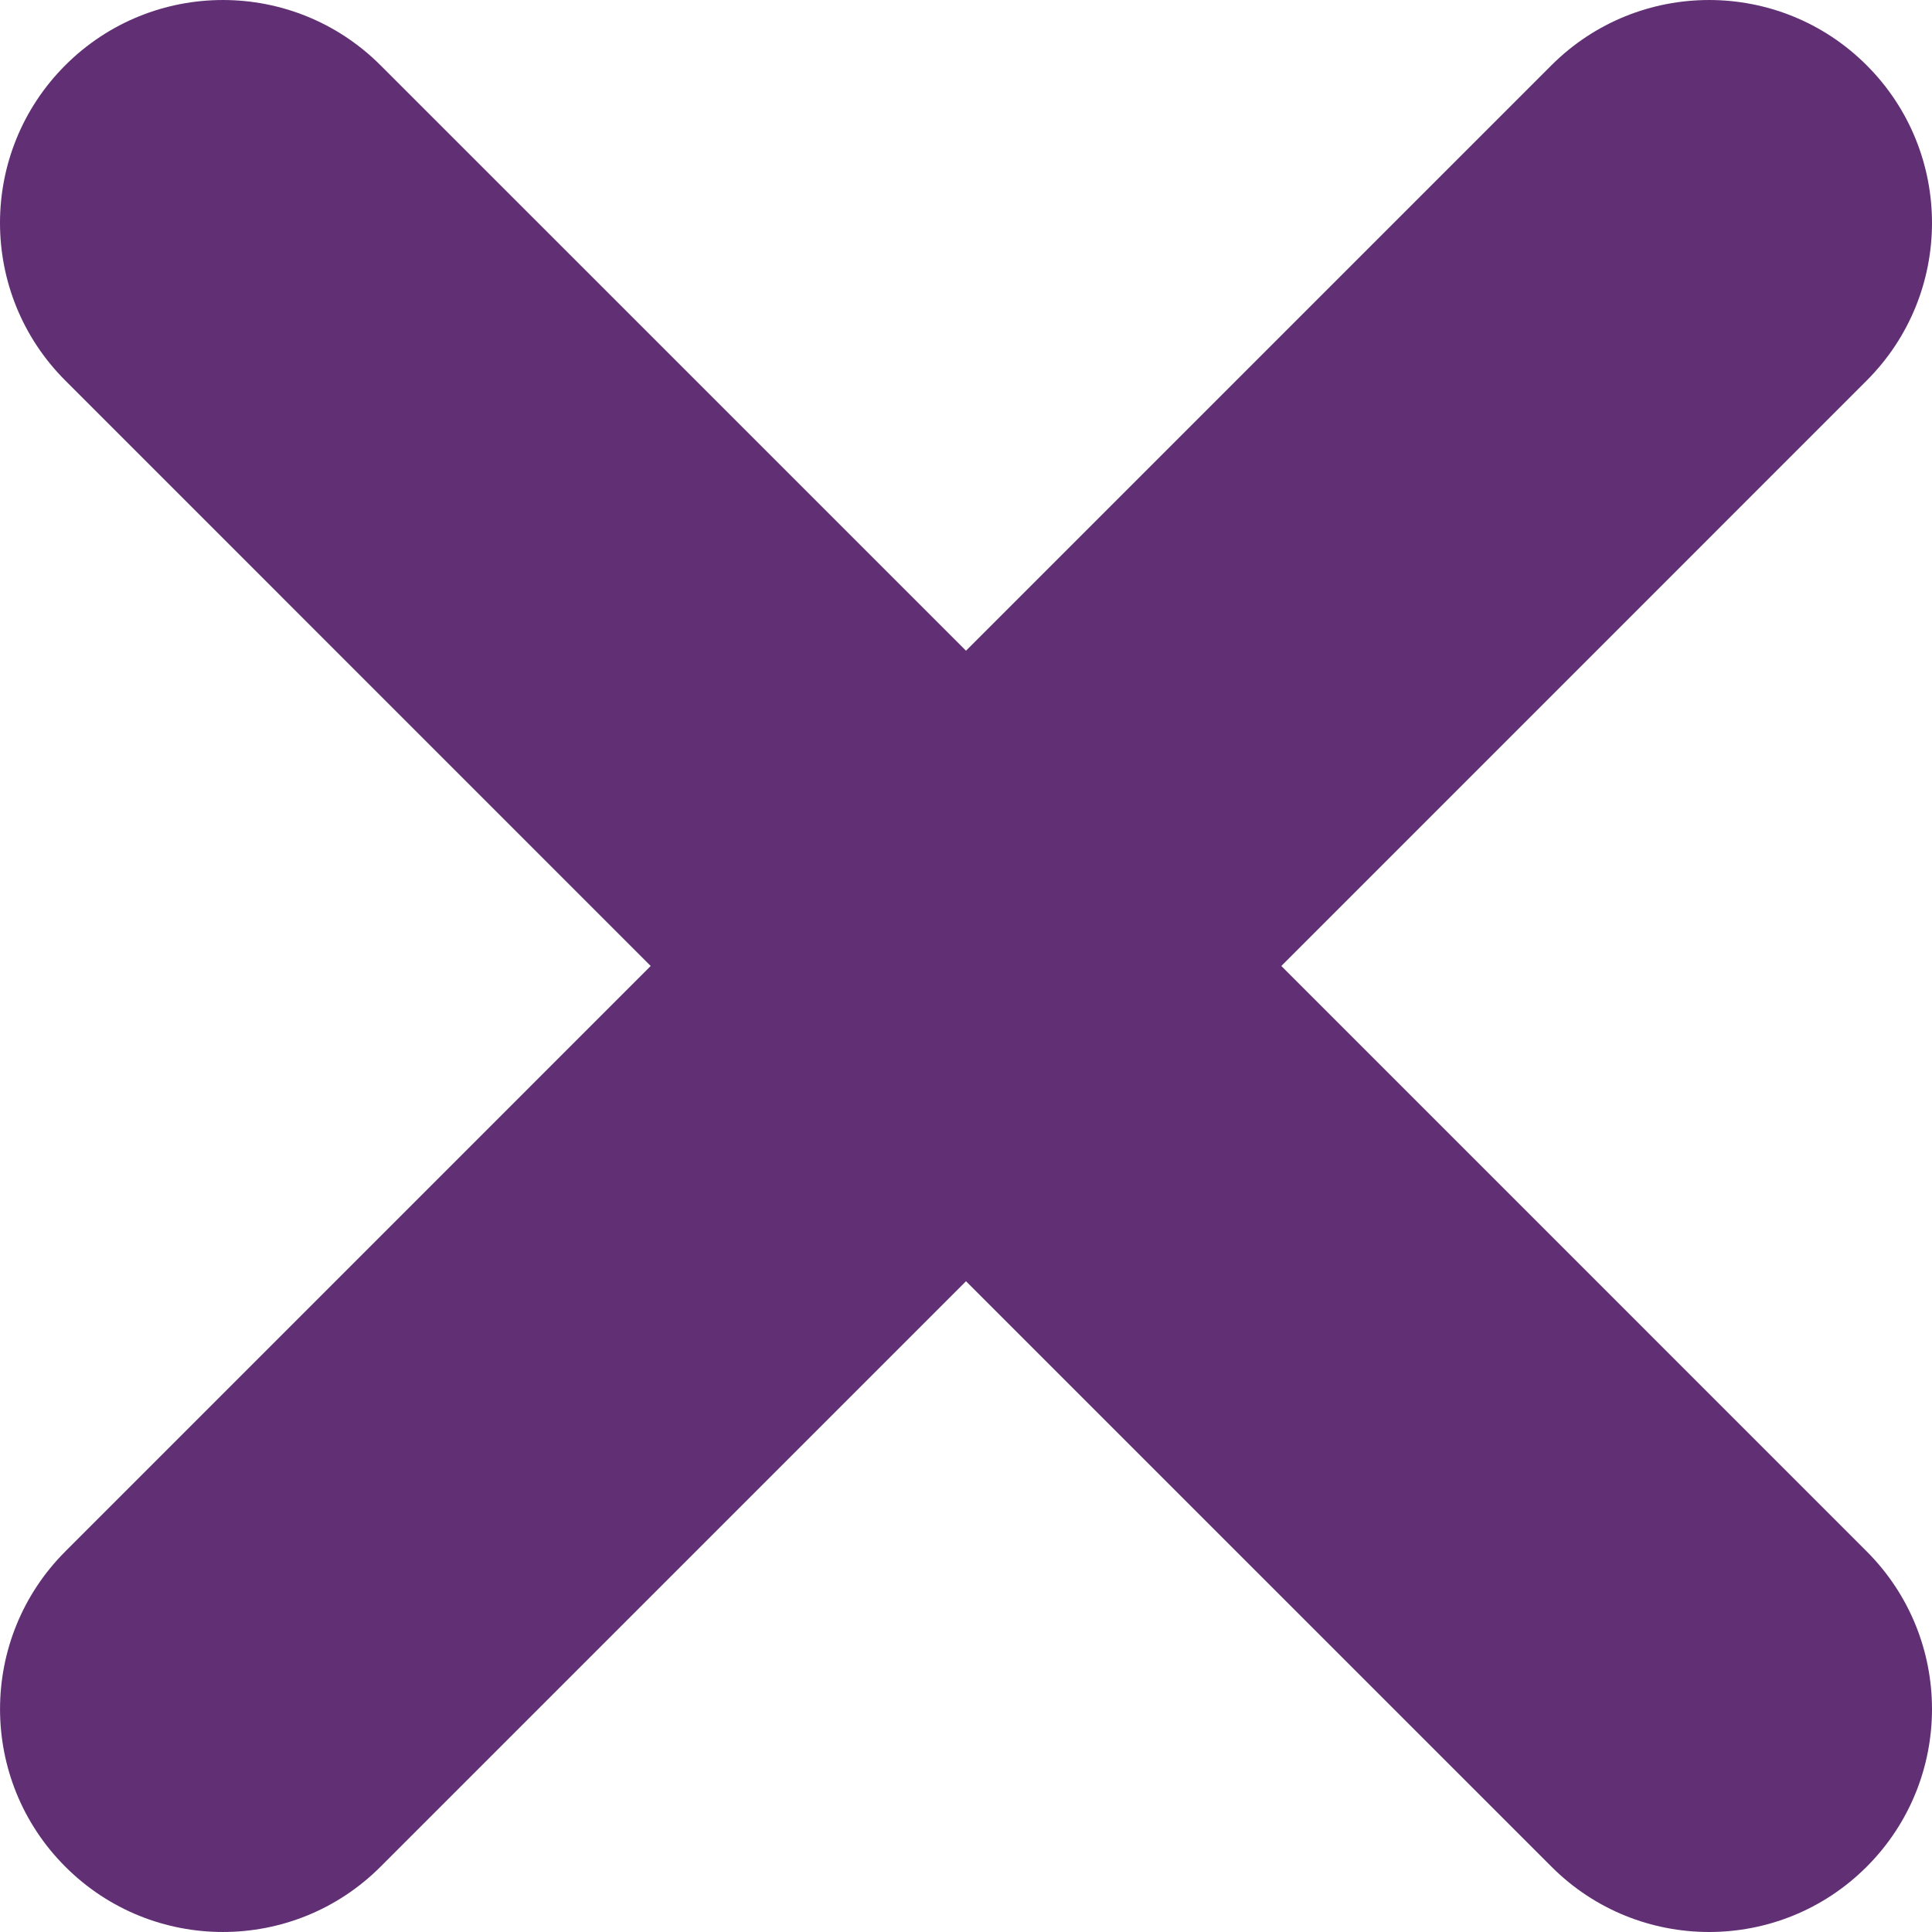
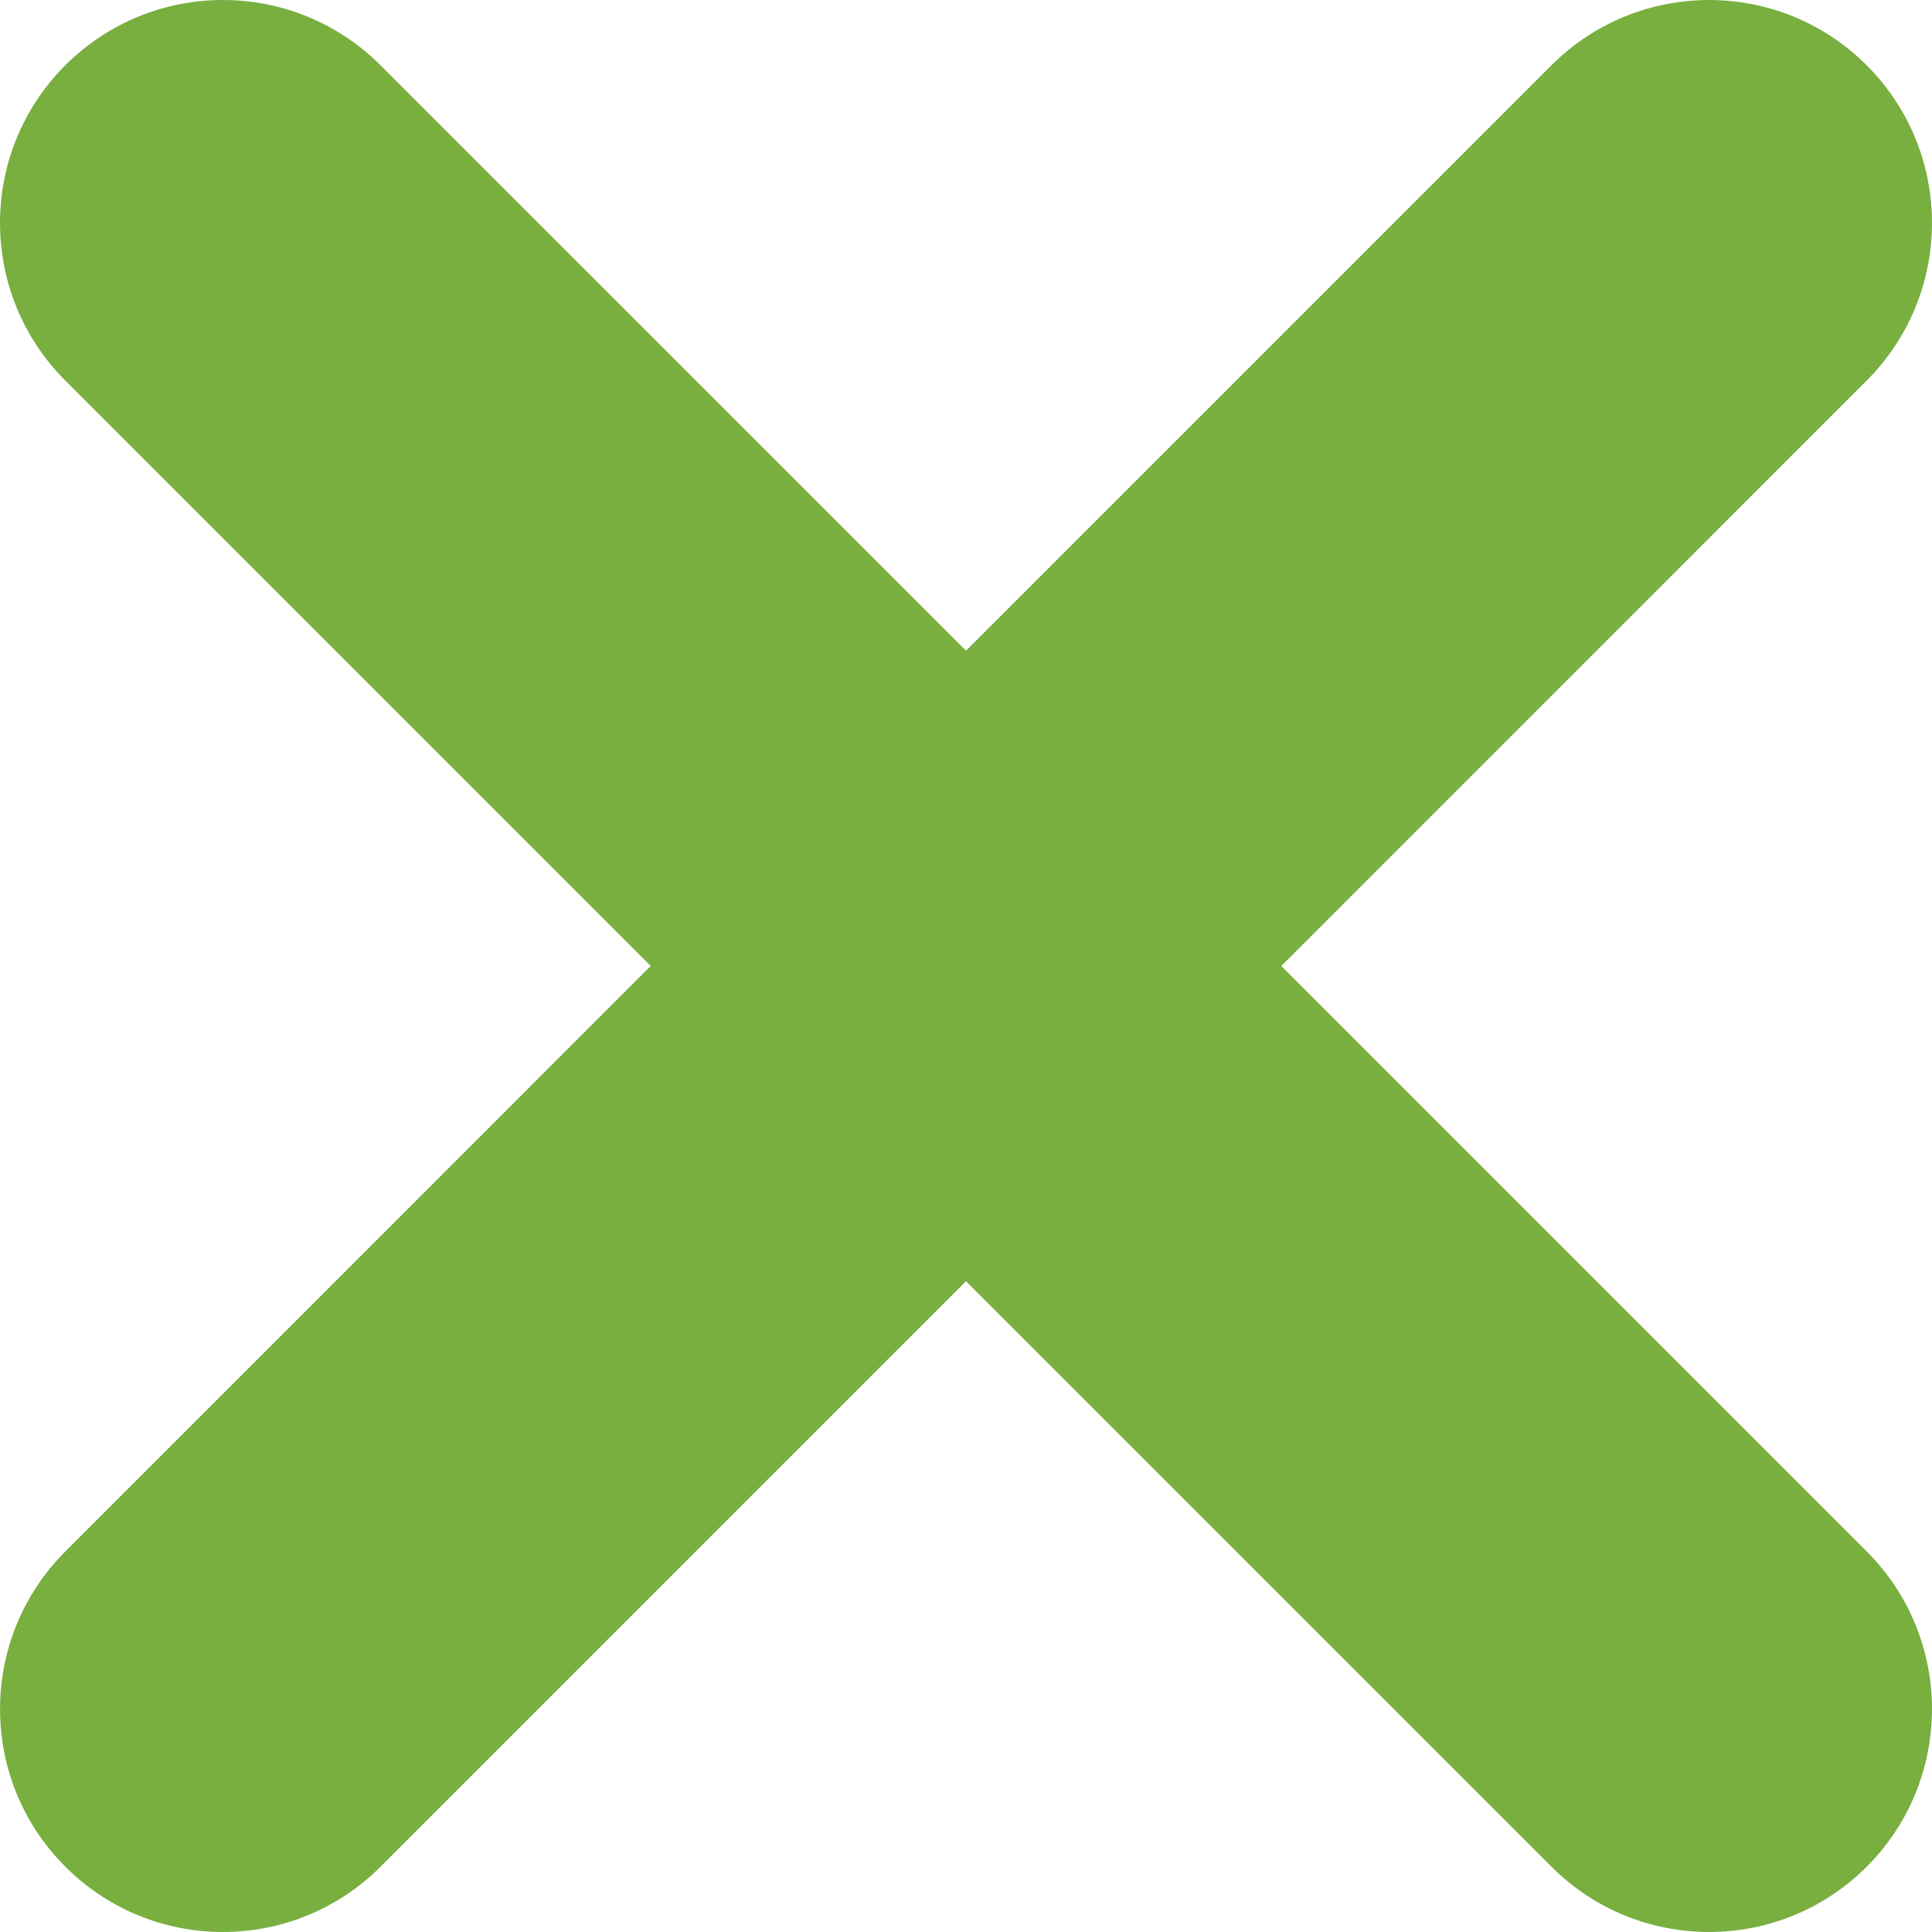
- <svg xmlns="http://www.w3.org/2000/svg" version="1.1" id="Capa_1" x="0px" y="0px" width="512px" height="512px" viewBox="0 0 348.333 348.334" style="enable-background:new 0 0 348.333 348.334;" xml:space="preserve" class="">
+ <svg xmlns="http://www.w3.org/2000/svg" version="1.1" id="Capa_1" x="0px" y="0px" width="512px" height="512px" viewBox="0 0 348.333 348.334" style="enable-background:new 0 0 348.333 348.334;" xml:space="preserve">
  <g>
    <g>
-       <path d="M336.559,68.611L231.016,174.165l105.543,105.549c15.699,15.705,15.699,41.145,0,56.85   c-7.844,7.844-18.128,11.769-28.407,11.769c-10.296,0-20.581-3.919-28.419-11.769L174.167,231.003L68.609,336.563   c-7.843,7.844-18.128,11.769-28.416,11.769c-10.285,0-20.563-3.919-28.413-11.769c-15.699-15.698-15.699-41.139,0-56.85   l105.54-105.549L11.774,68.611c-15.699-15.699-15.699-41.145,0-56.844c15.696-15.687,41.127-15.687,56.829,0l105.563,105.554   L279.721,11.767c15.705-15.687,41.139-15.687,56.832,0C352.258,27.466,352.258,52.912,336.559,68.611z" data-original="#000000" class="active-path" data-old_color="#000000" fill="#612F74" />
+       <path d="M336.559,68.611L231.016,174.165l105.543,105.549c15.699,15.705,15.699,41.145,0,56.85   c-7.844,7.844-18.128,11.769-28.407,11.769c-10.296,0-20.581-3.919-28.419-11.769L174.167,231.003L68.609,336.563   c-7.843,7.844-18.128,11.769-28.416,11.769c-10.285,0-20.563-3.919-28.413-11.769c-15.699-15.698-15.699-41.139,0-56.85   l105.54-105.549L11.774,68.611c-15.699-15.699-15.699-41.145,0-56.844c15.696-15.687,41.127-15.687,56.829,0l105.563,105.554   L279.721,11.767c15.705-15.687,41.139-15.687,56.832,0C352.258,27.466,352.258,52.912,336.559,68.611z" data-original="#000000" class="active-path" data-old_color="#000000" fill="#78AF3F" />
    </g>
  </g>
</svg>
